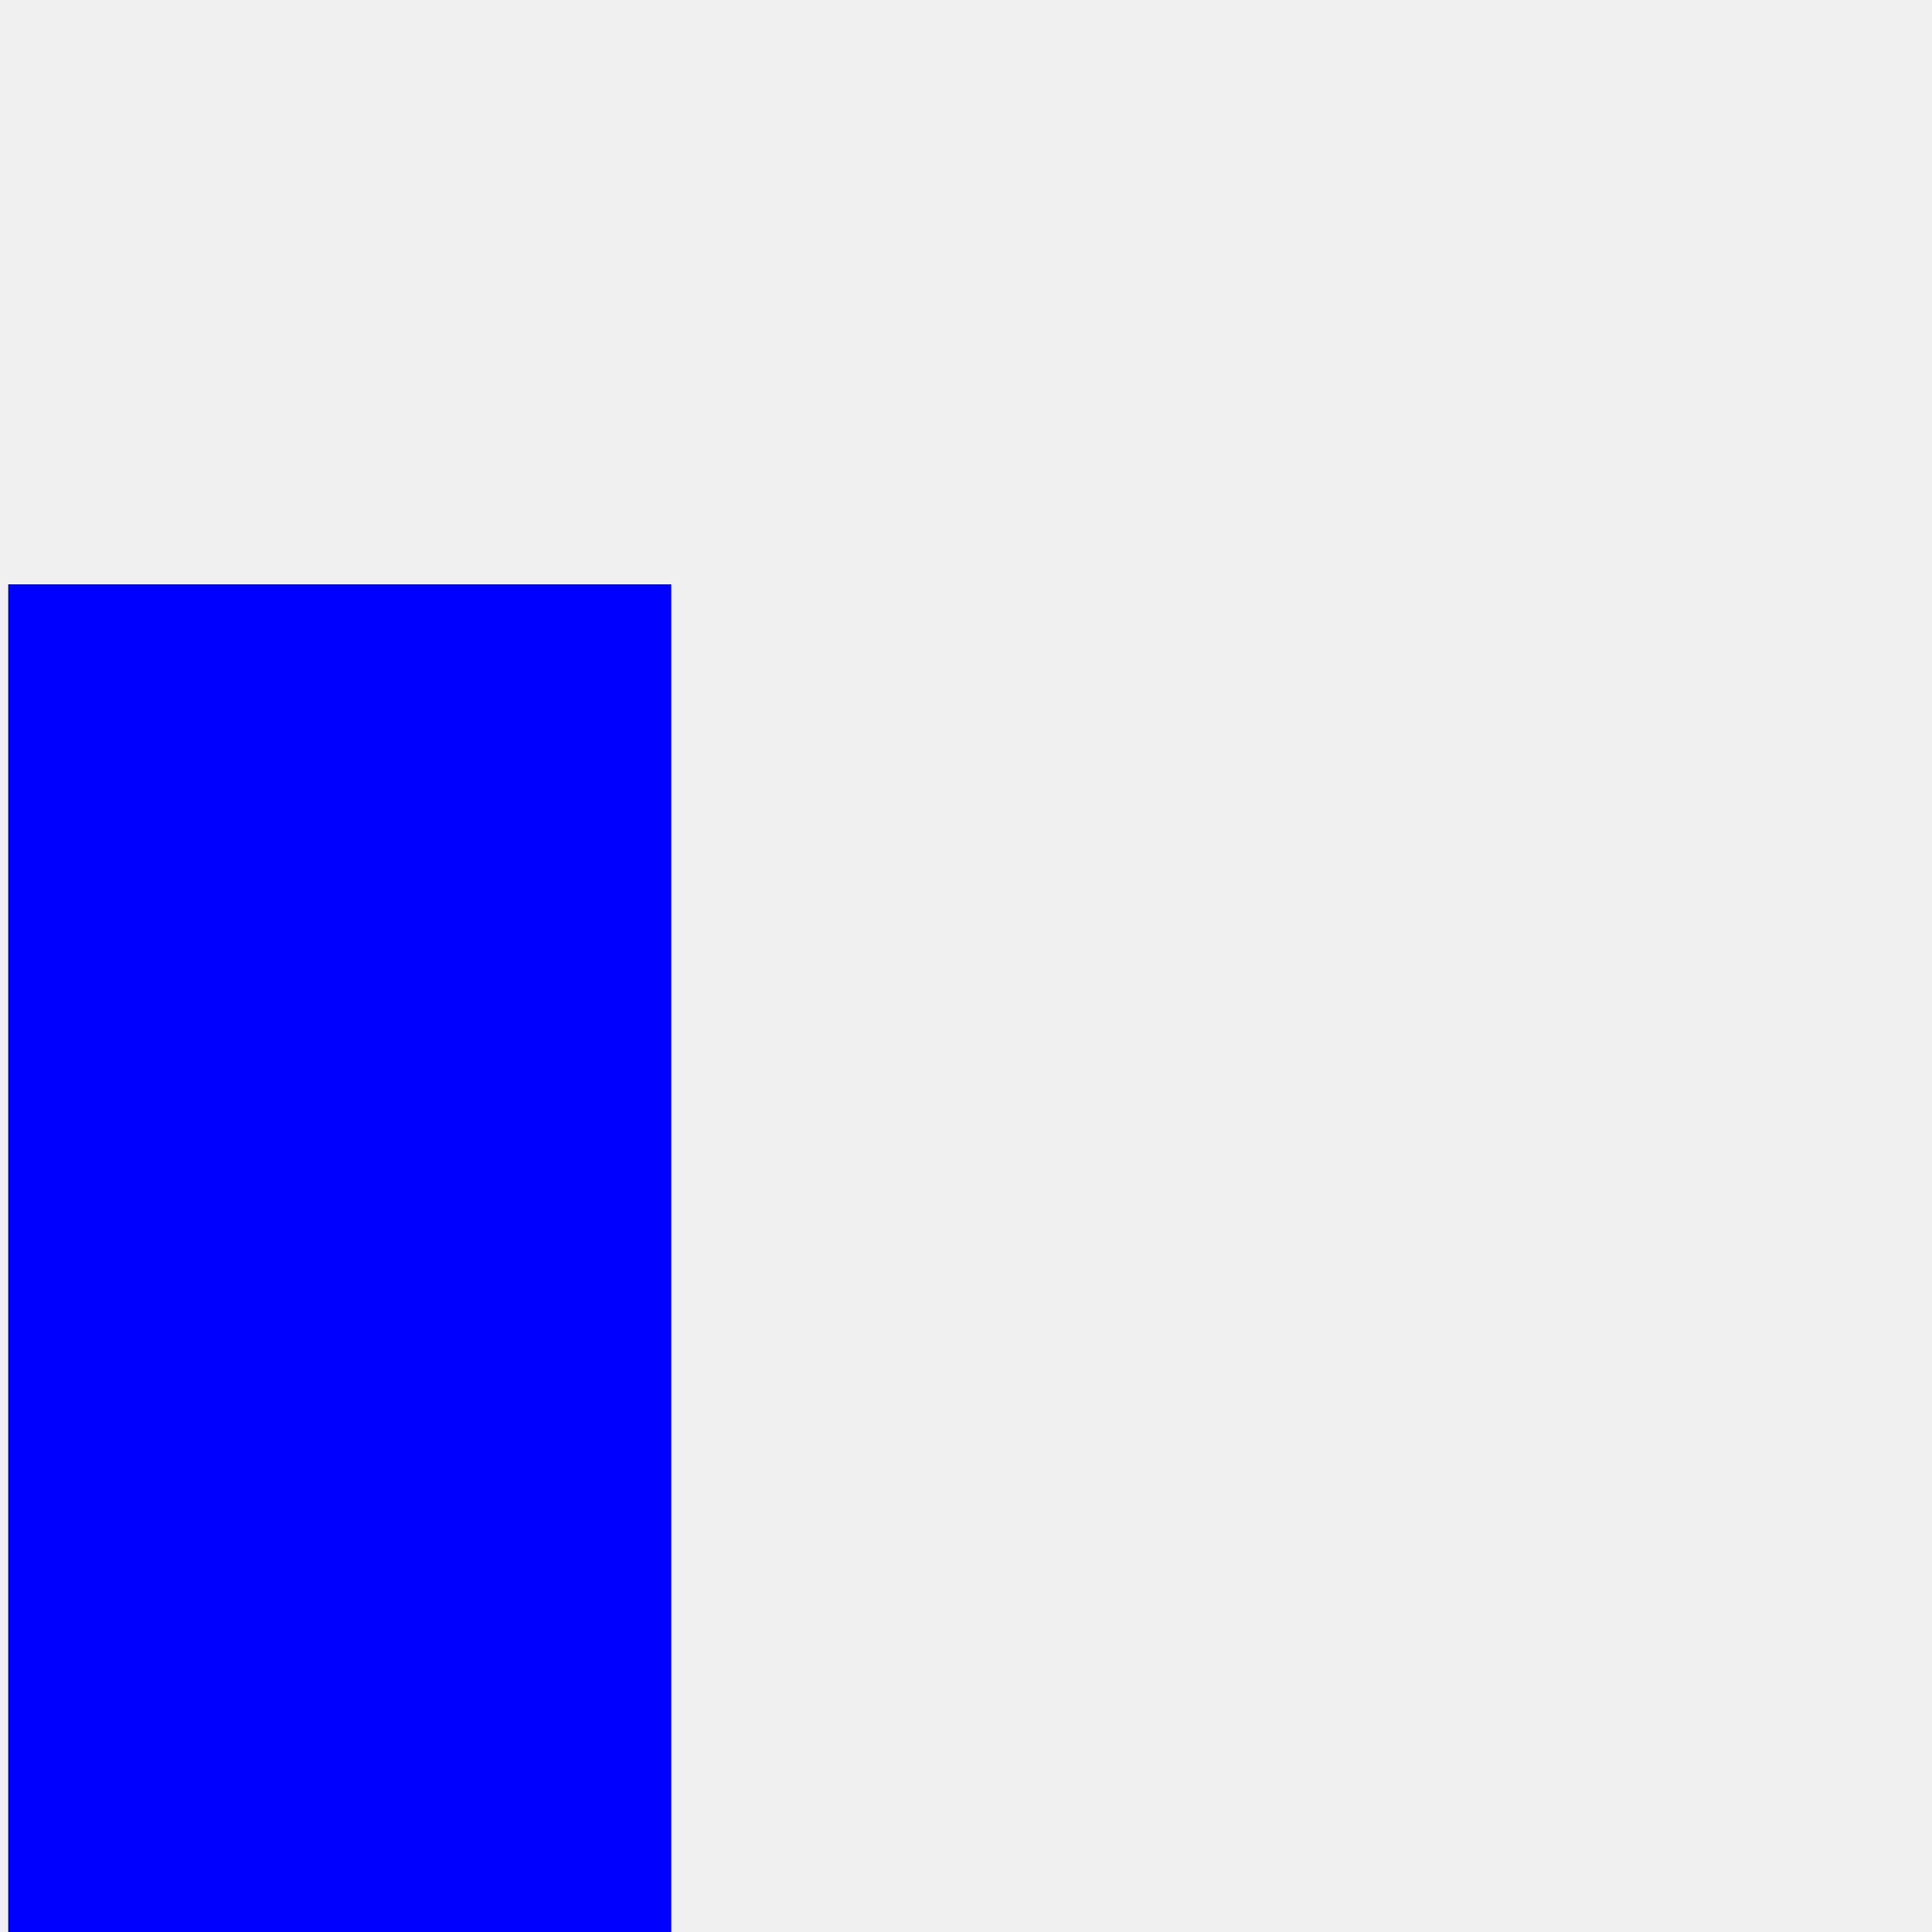
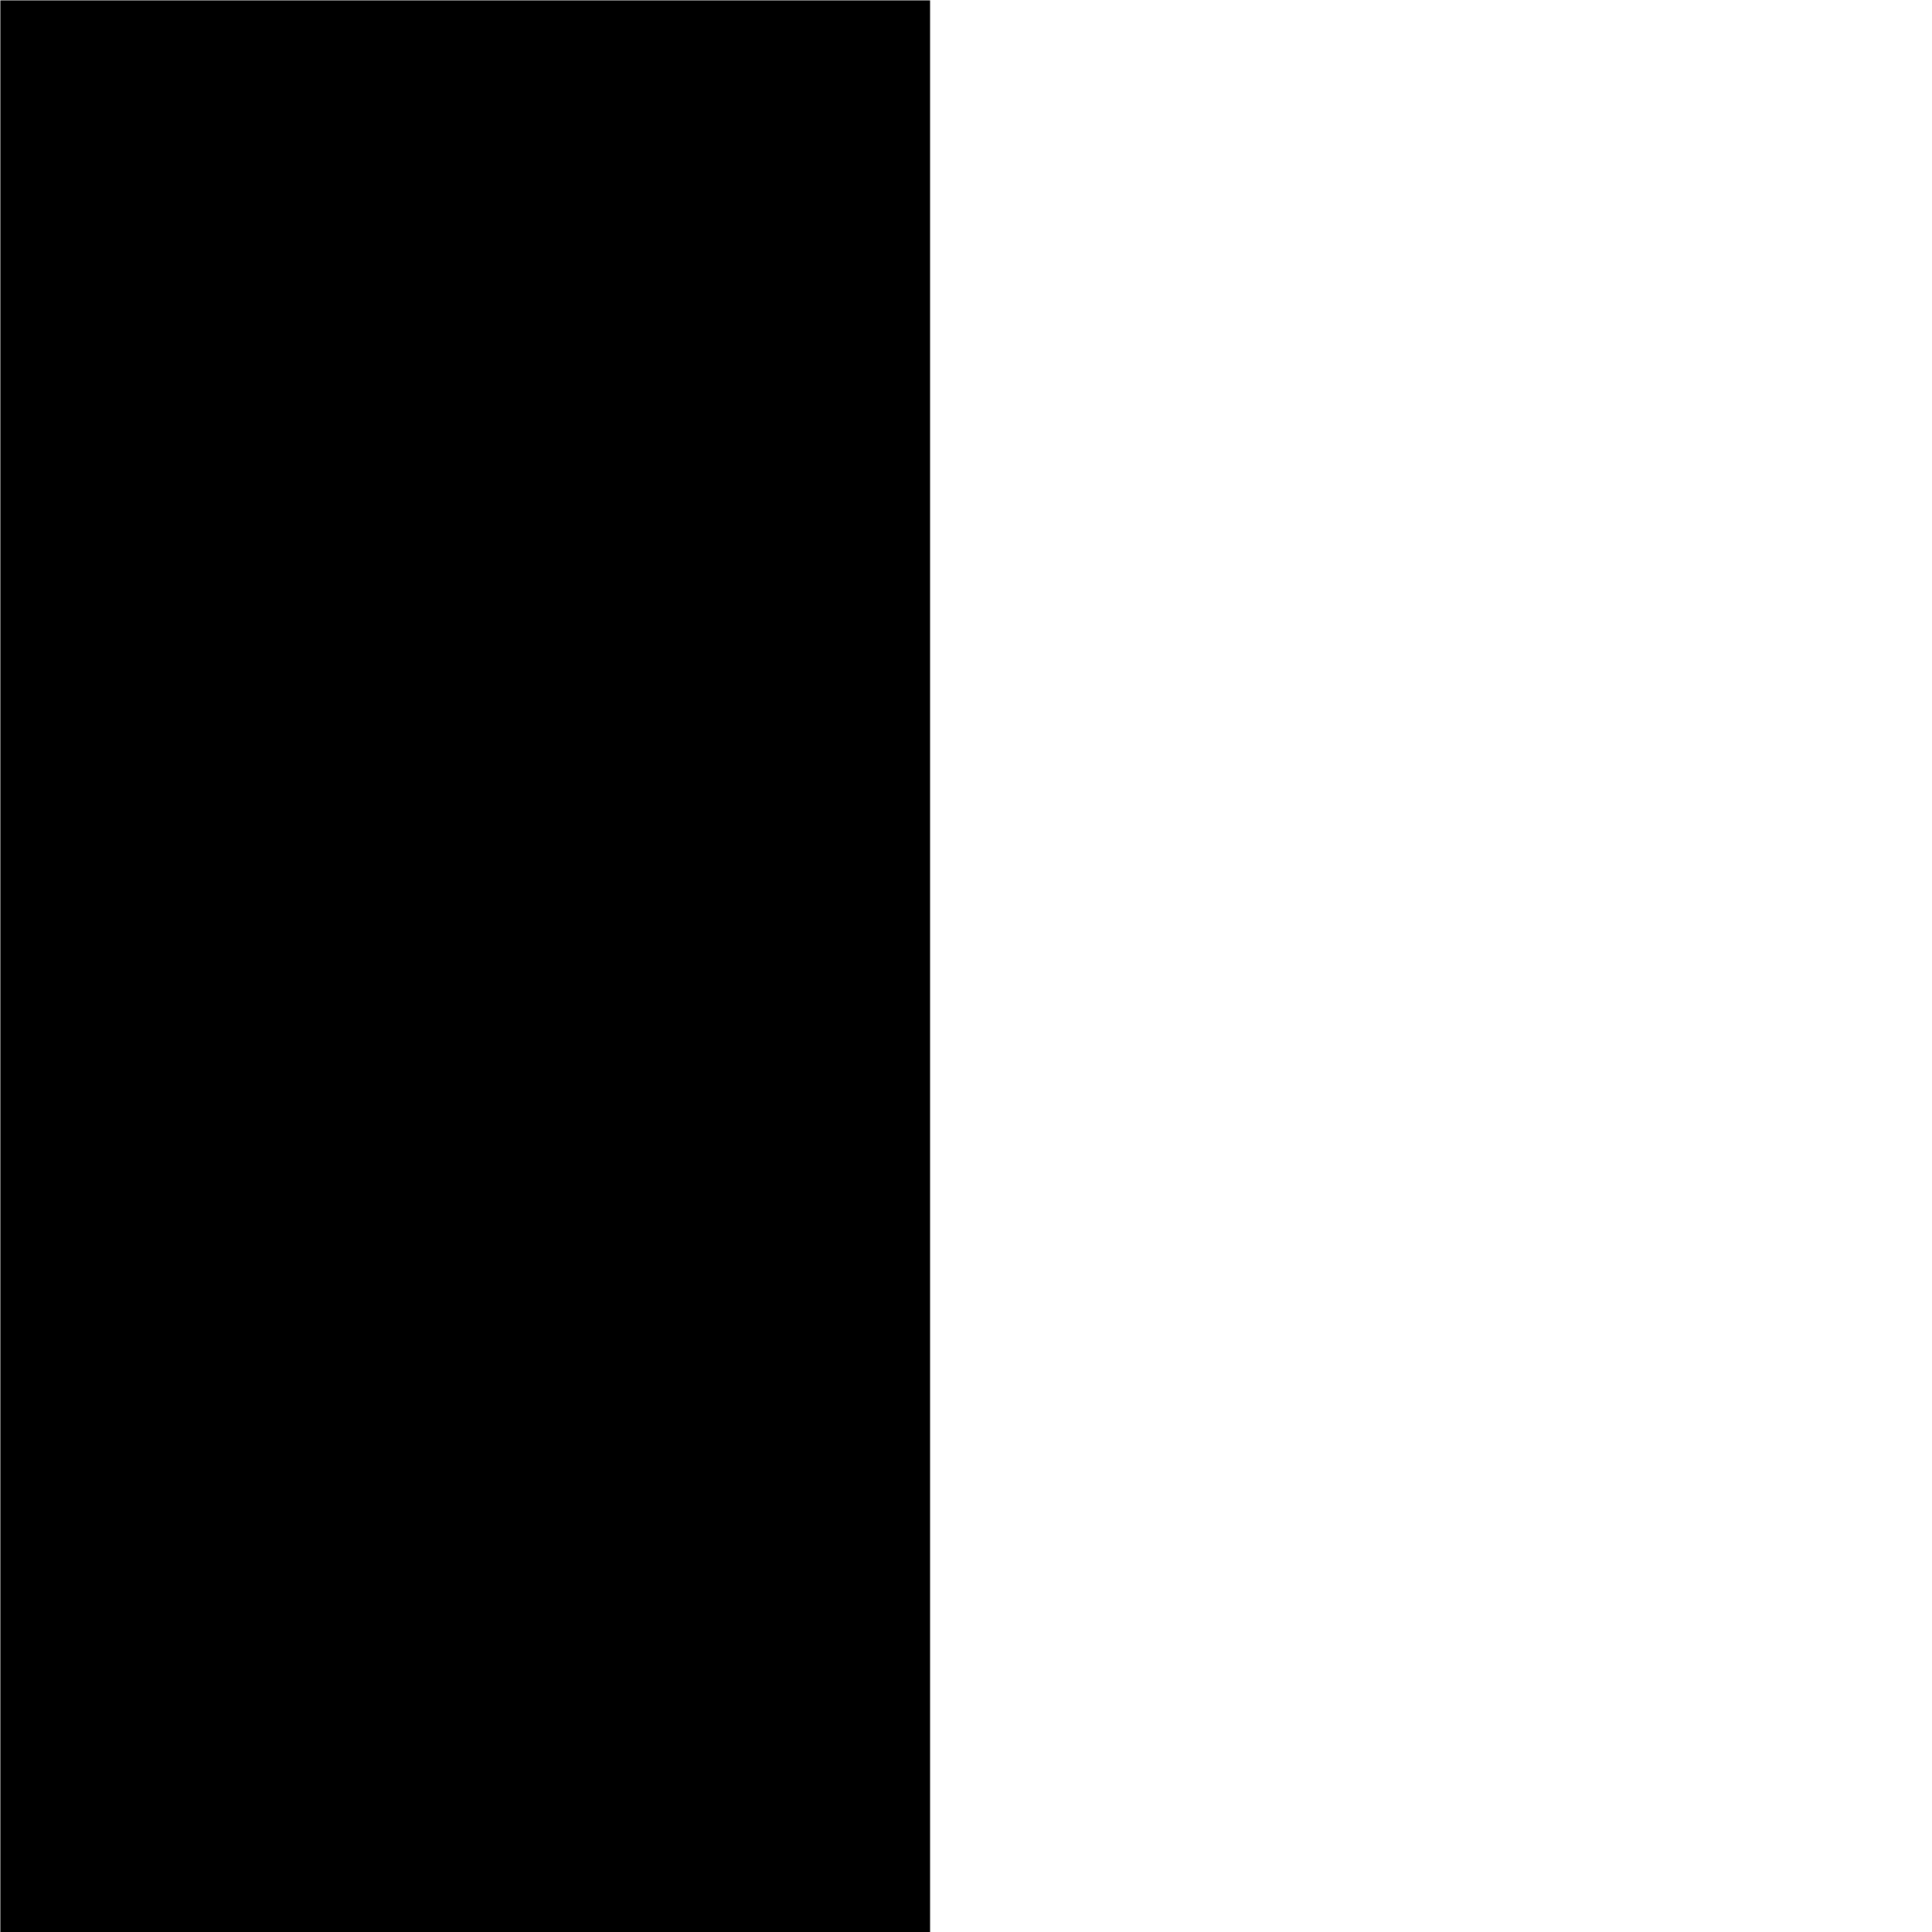
- <svg xmlns="http://www.w3.org/2000/svg" width="512" height="512" viewBox="0 0 135.467 135.467" version="1.1" id="svg8">
+ <svg xmlns="http://www.w3.org/2000/svg" width="32" height="32" viewBox="0 0 8.467 8.467" version="1.1" id="svg8">
  <defs id="defs2" />
-   <g id="layer1" transform="translate(0,-161.5333)" />
-   <g id="layer2">
-     <rect style="opacity:1;fill:#0000ff;fill-opacity:1;stroke:none;stroke-width:5.589;stroke-linecap:round;stroke-linejoin:round;stroke-miterlimit:4;stroke-dasharray:none;stroke-opacity:1" id="rect829" width="40.9" height="24.409" x="-108.806" y="152.169" transform="matrix(0.8955295,0.4450021,-0.2799015,0.9600287,0,0)" />
-     <rect y="40.972" x="0.576" height="94.645" width="46.491" id="rect1436" style="opacity:1;fill:#0000ff;fill-opacity:1;stroke:none;stroke-width:9.433;stroke-linecap:round;stroke-linejoin:round;stroke-miterlimit:4;stroke-dasharray:none;stroke-opacity:1" />
+   <g id="layer1">
+     <rect style="fill:#000000;stroke:#000000;stroke-width:0.265;stroke-linecap:round;stroke-linejoin:miter;stroke-miterlimit:4;stroke-dasharray:none" id="rect833" width="3.942" height="8.252" x="0.134" y="0.134" />
+     <rect style="fill:#ffffff;stroke-width:0.265;stroke-linecap:round;stroke-linejoin:round" id="rect1425" width="4.443" height="8.72" x="4.076" y="-0.134" />
  </g>
</svg>
